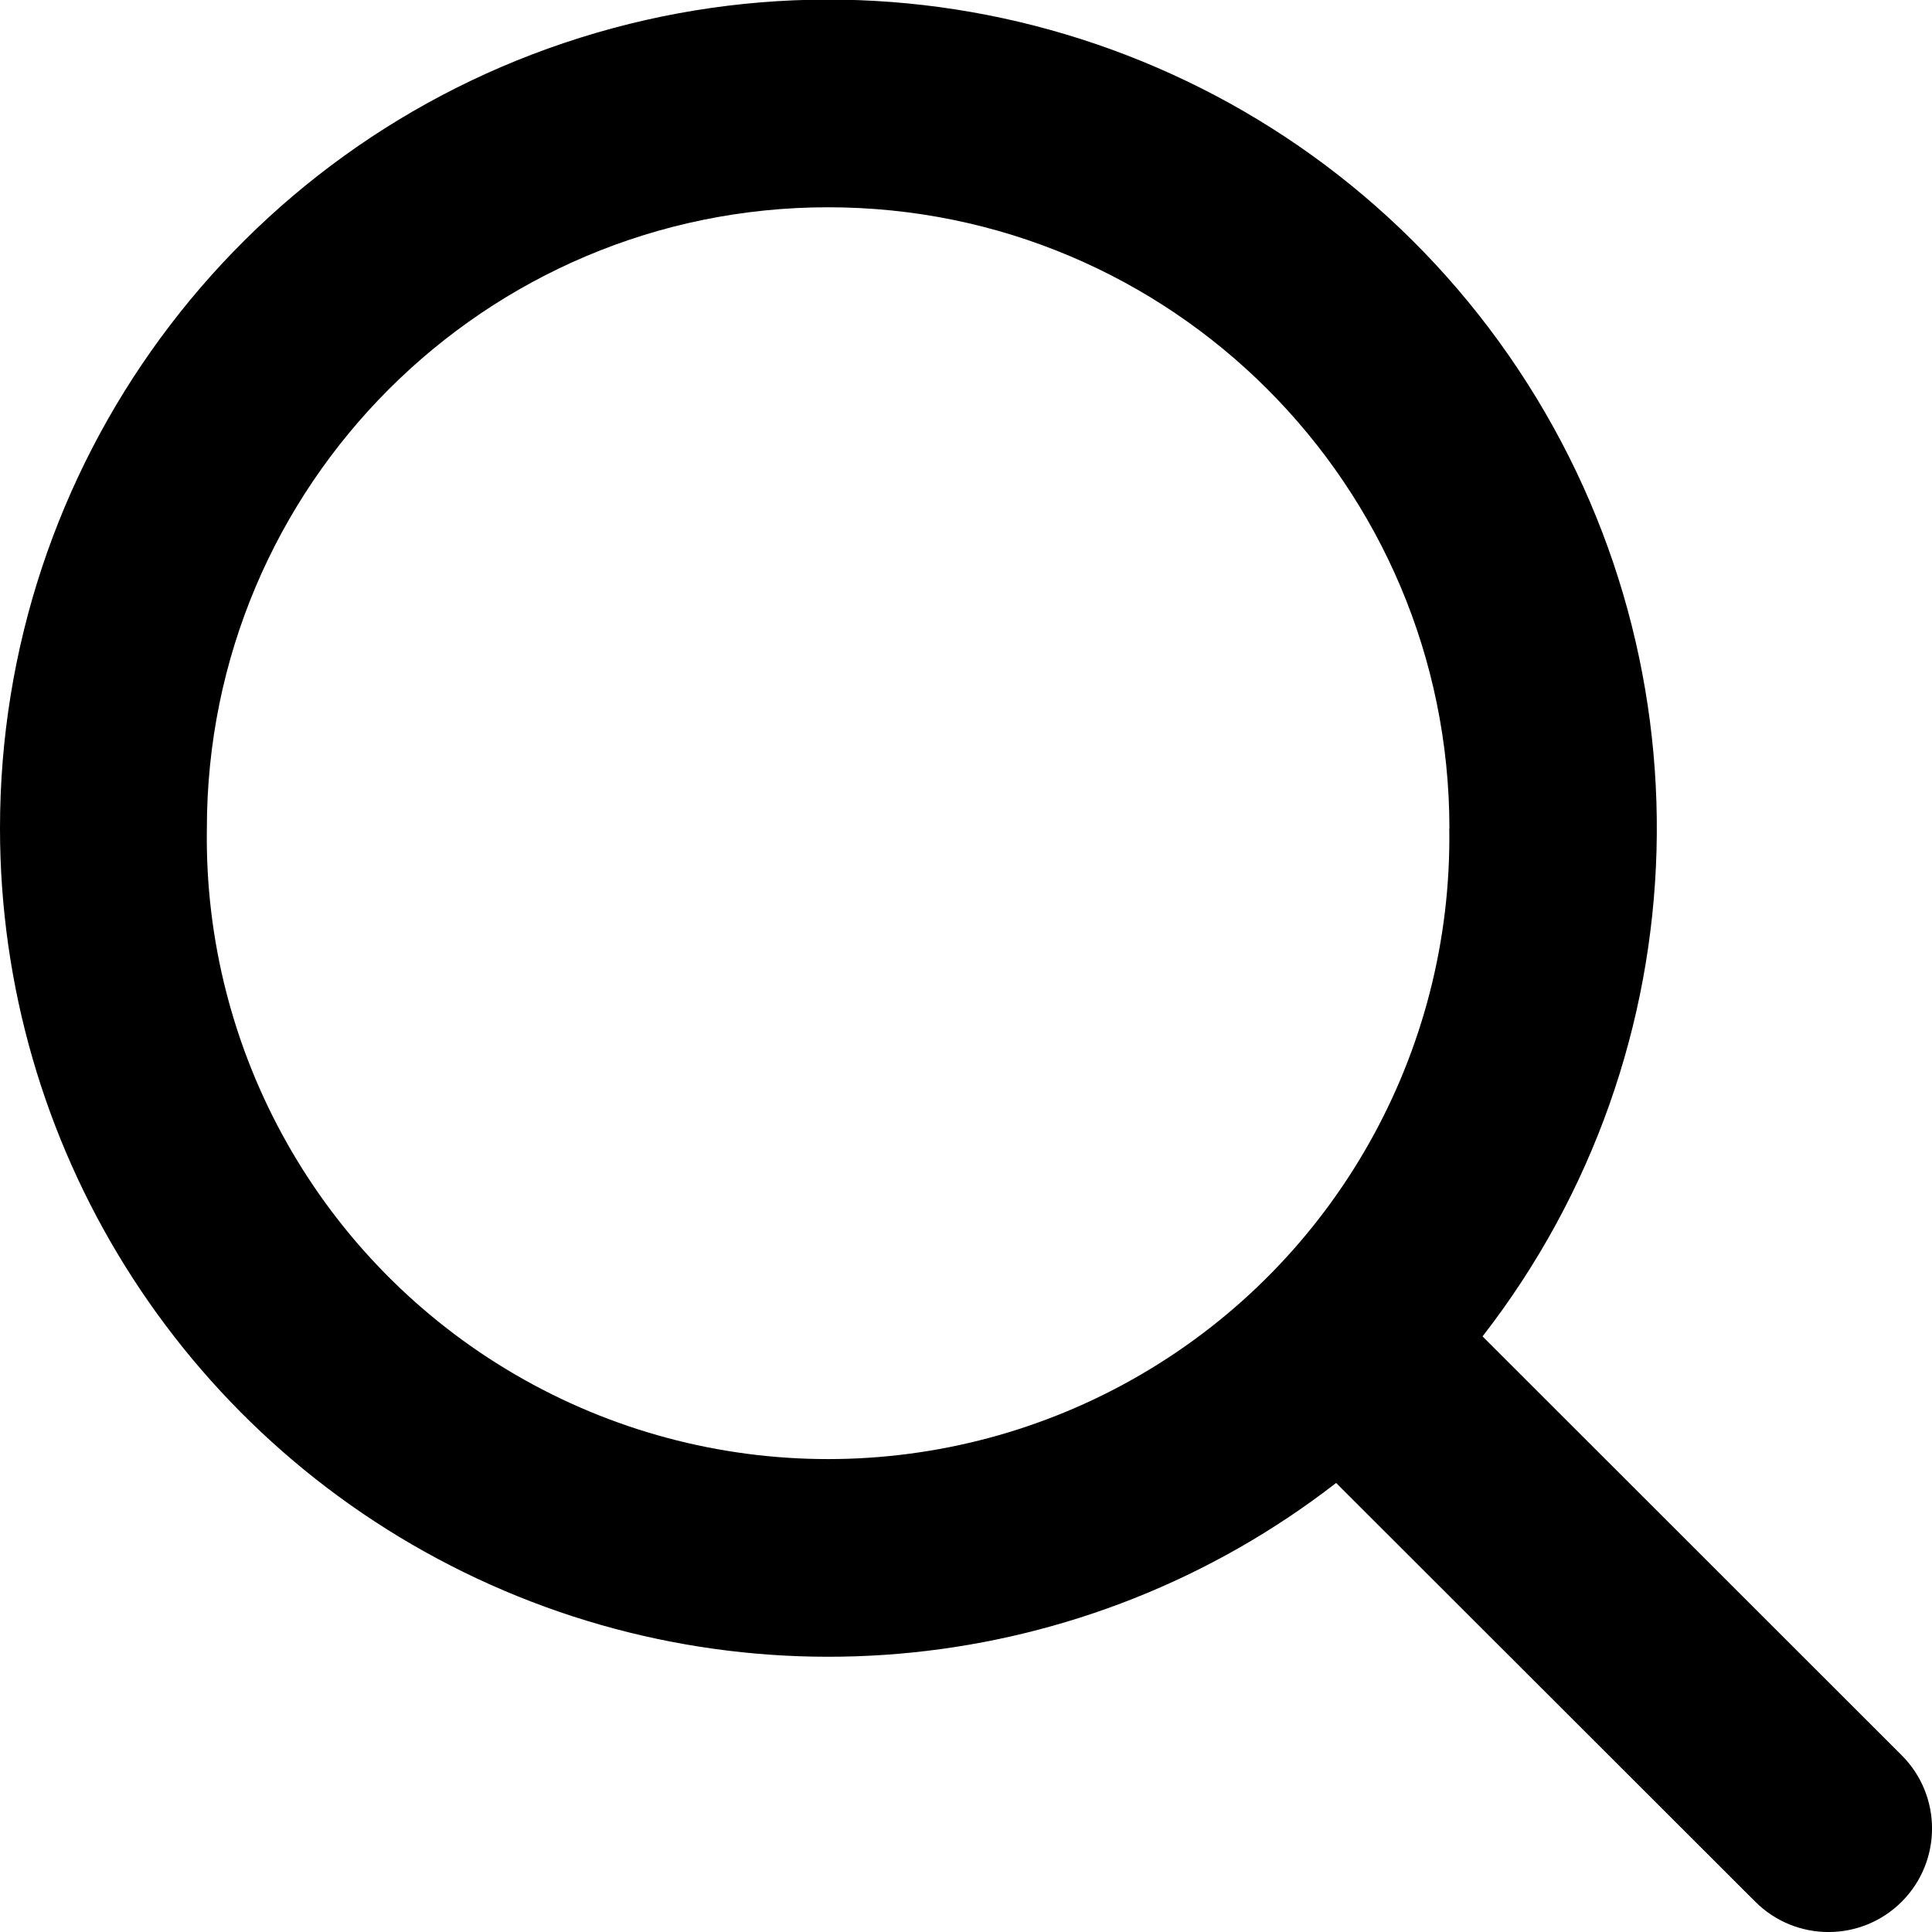
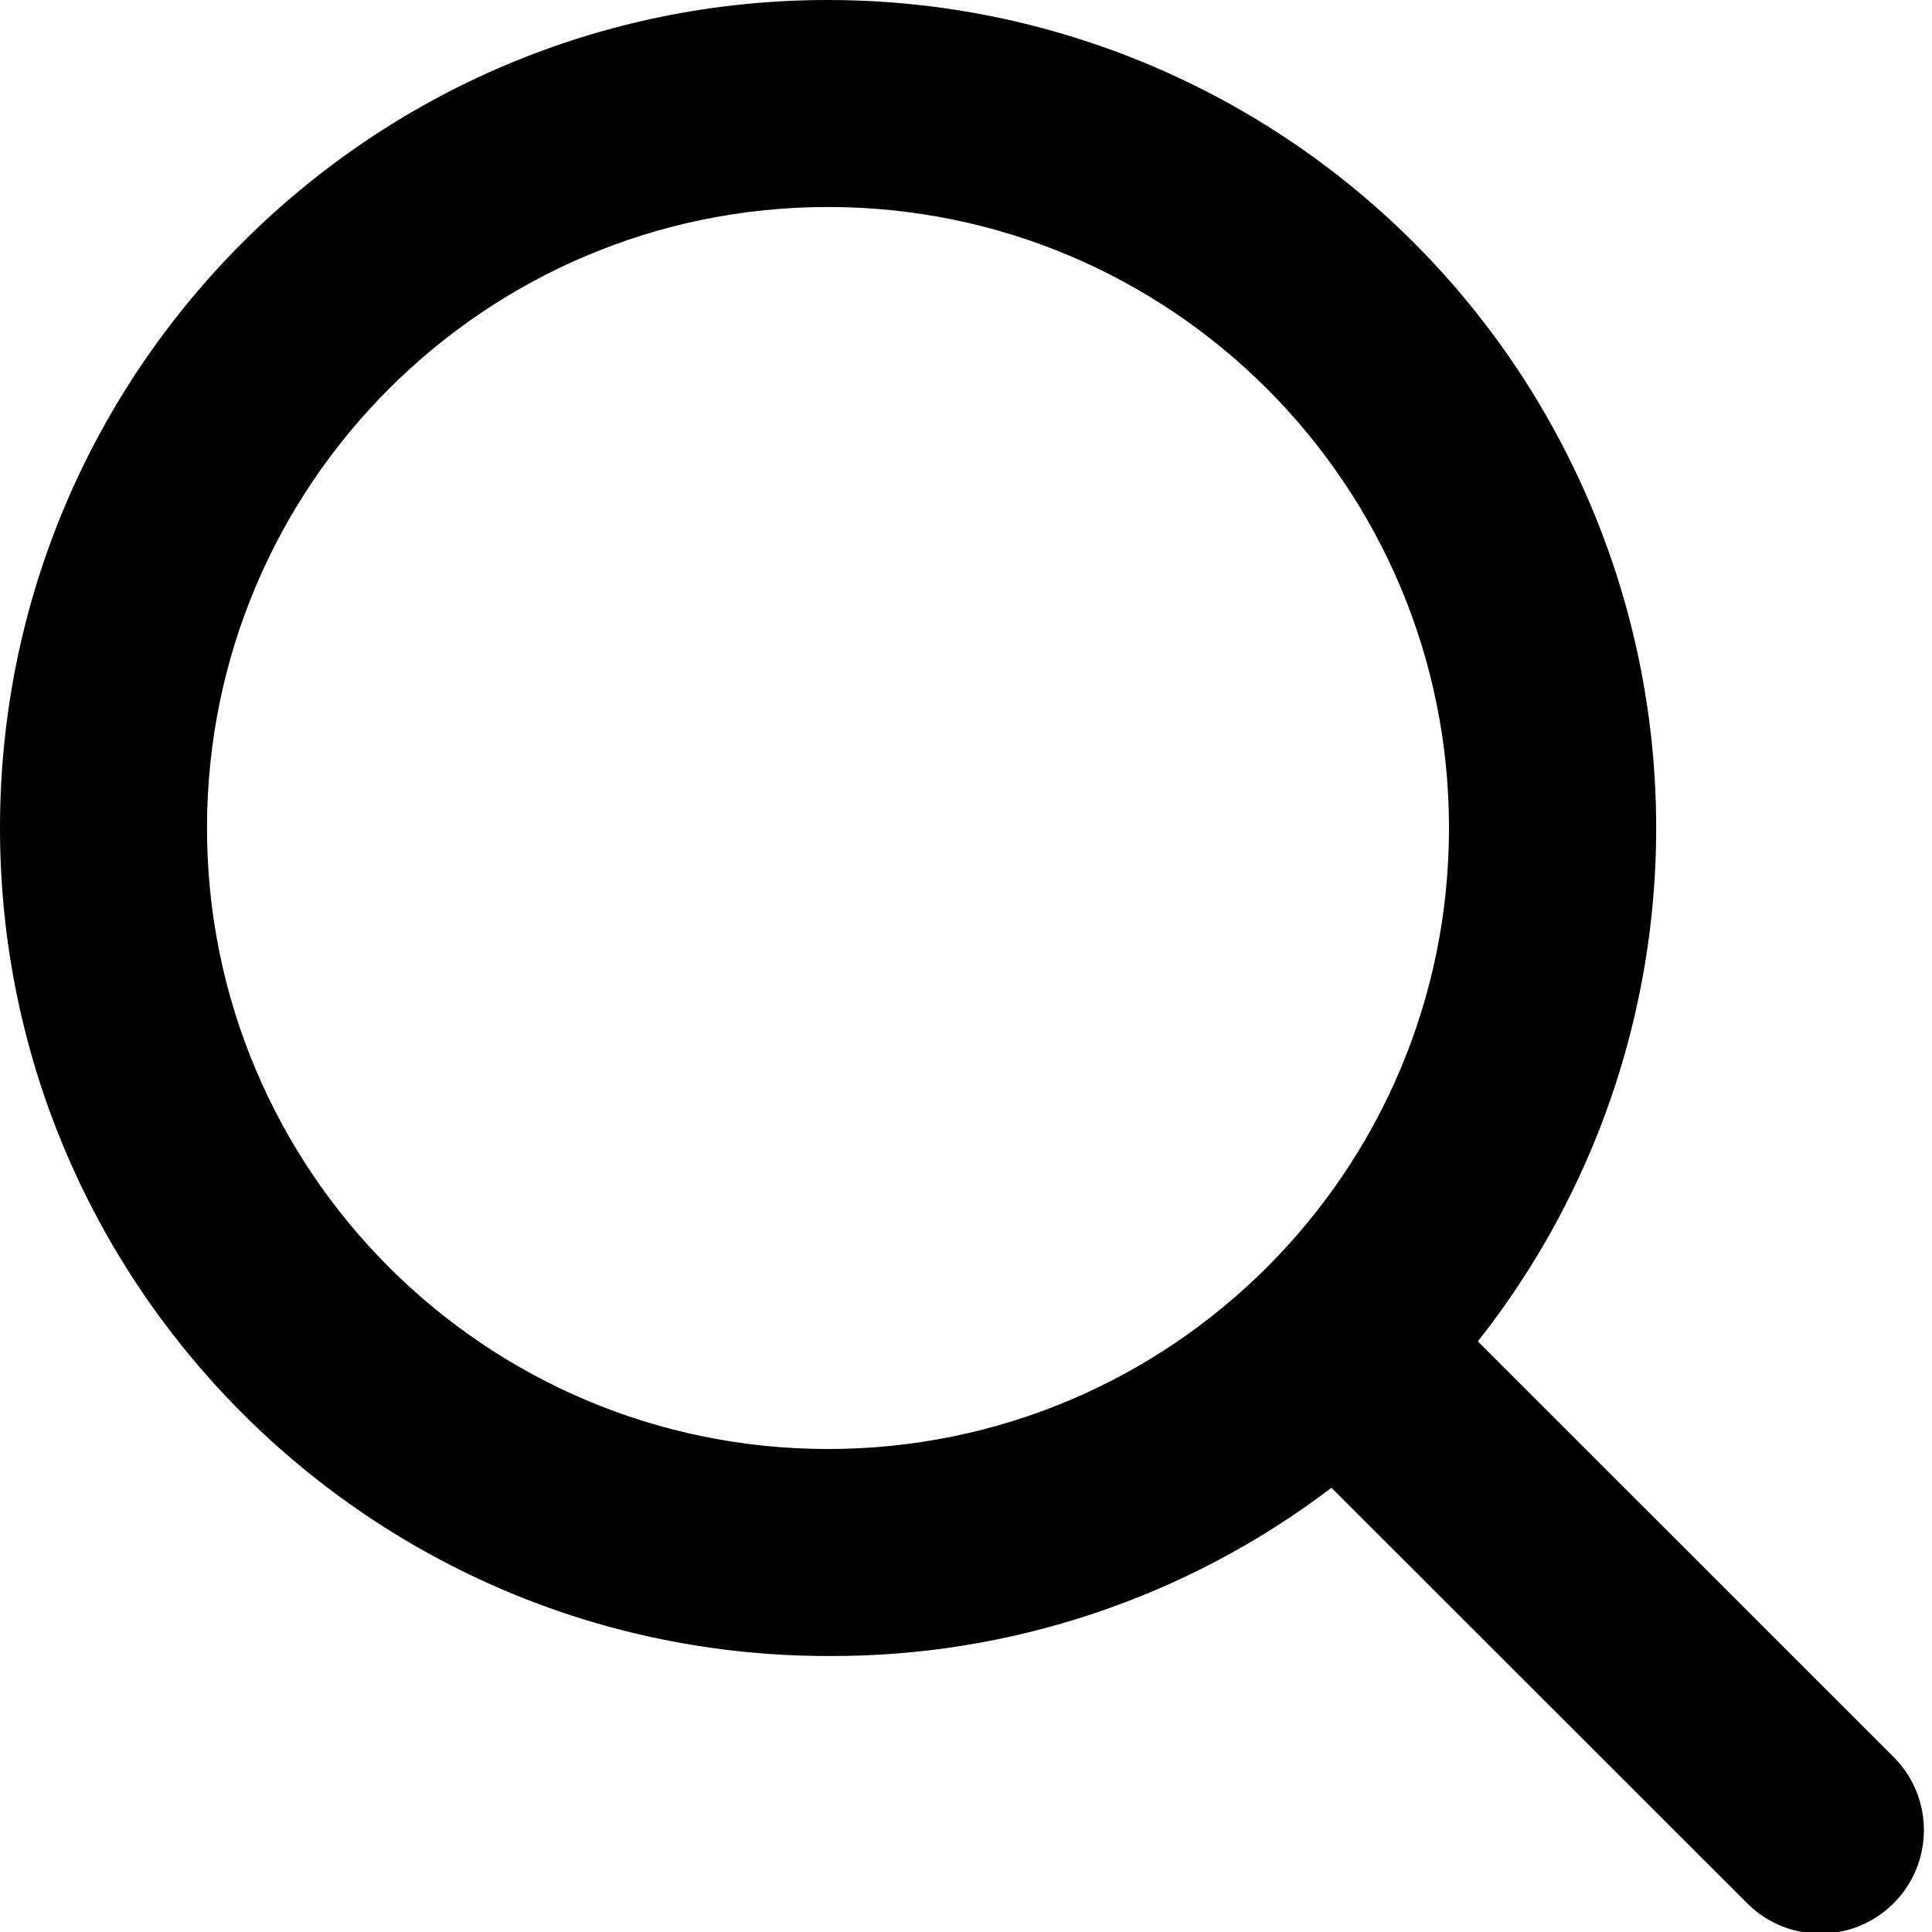
<svg xmlns="http://www.w3.org/2000/svg" width="14" height="14" viewBox="0 0 14 14">
-   <path fill-rule="evenodd" d="M9.682 10.746A6.003 6.003 0 0 1 0 6.004a6.003 6.003 0 1 1 10.743 3.68l3.037 3.035a.75.75 0 0 1-1.06 1.062zm.82-4.743a4.502 4.502 0 1 1-9.003.002 4.502 4.502 0 0 1 9.004-.002" clip-rule="evenodd" />
+   <path d="M6 0a6 6 0 0 1 4.709 9.72l3.022 3.021a.75.75 0 0 1-1.061 1.06l-3.022-3.02A5.97 5.97 0 0 1 6 12 6 6 0 1 1 6 0m0 1.5A4.5 4.5 0 0 0 1.5 6a4.5 4.5 0 0 0 9 0A4.5 4.5 0 0 0 6 1.5" />
</svg>
